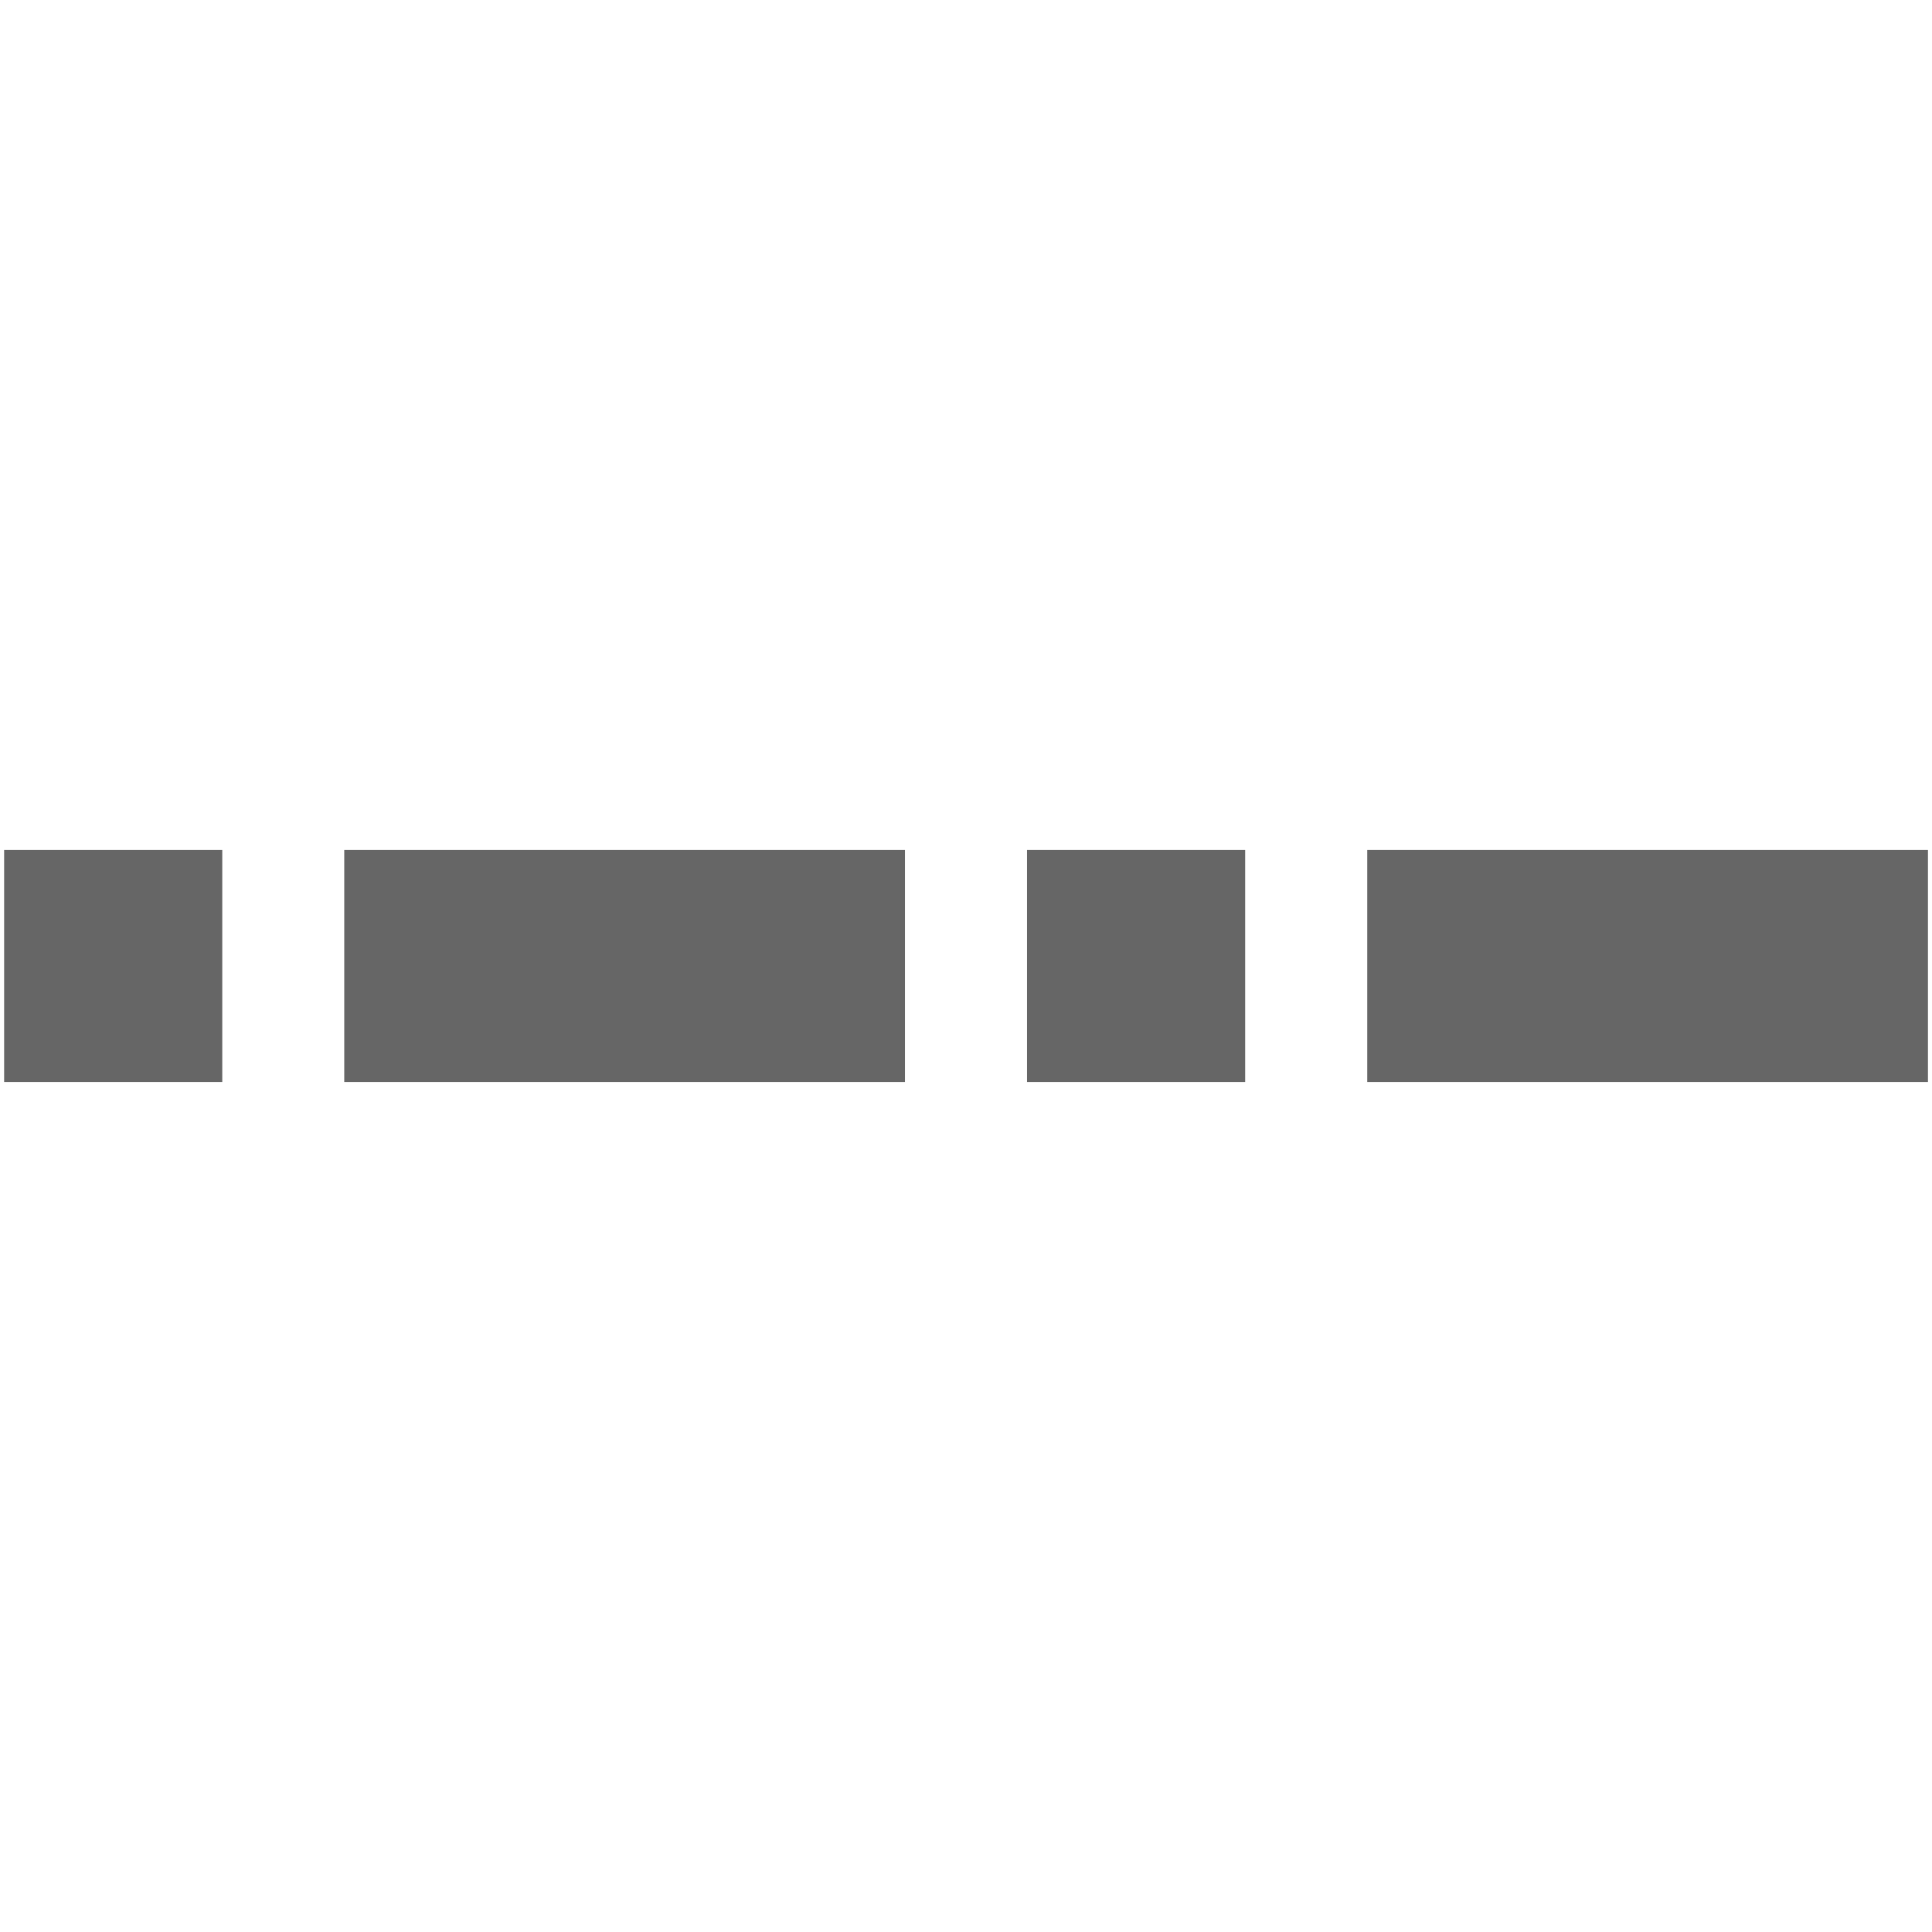
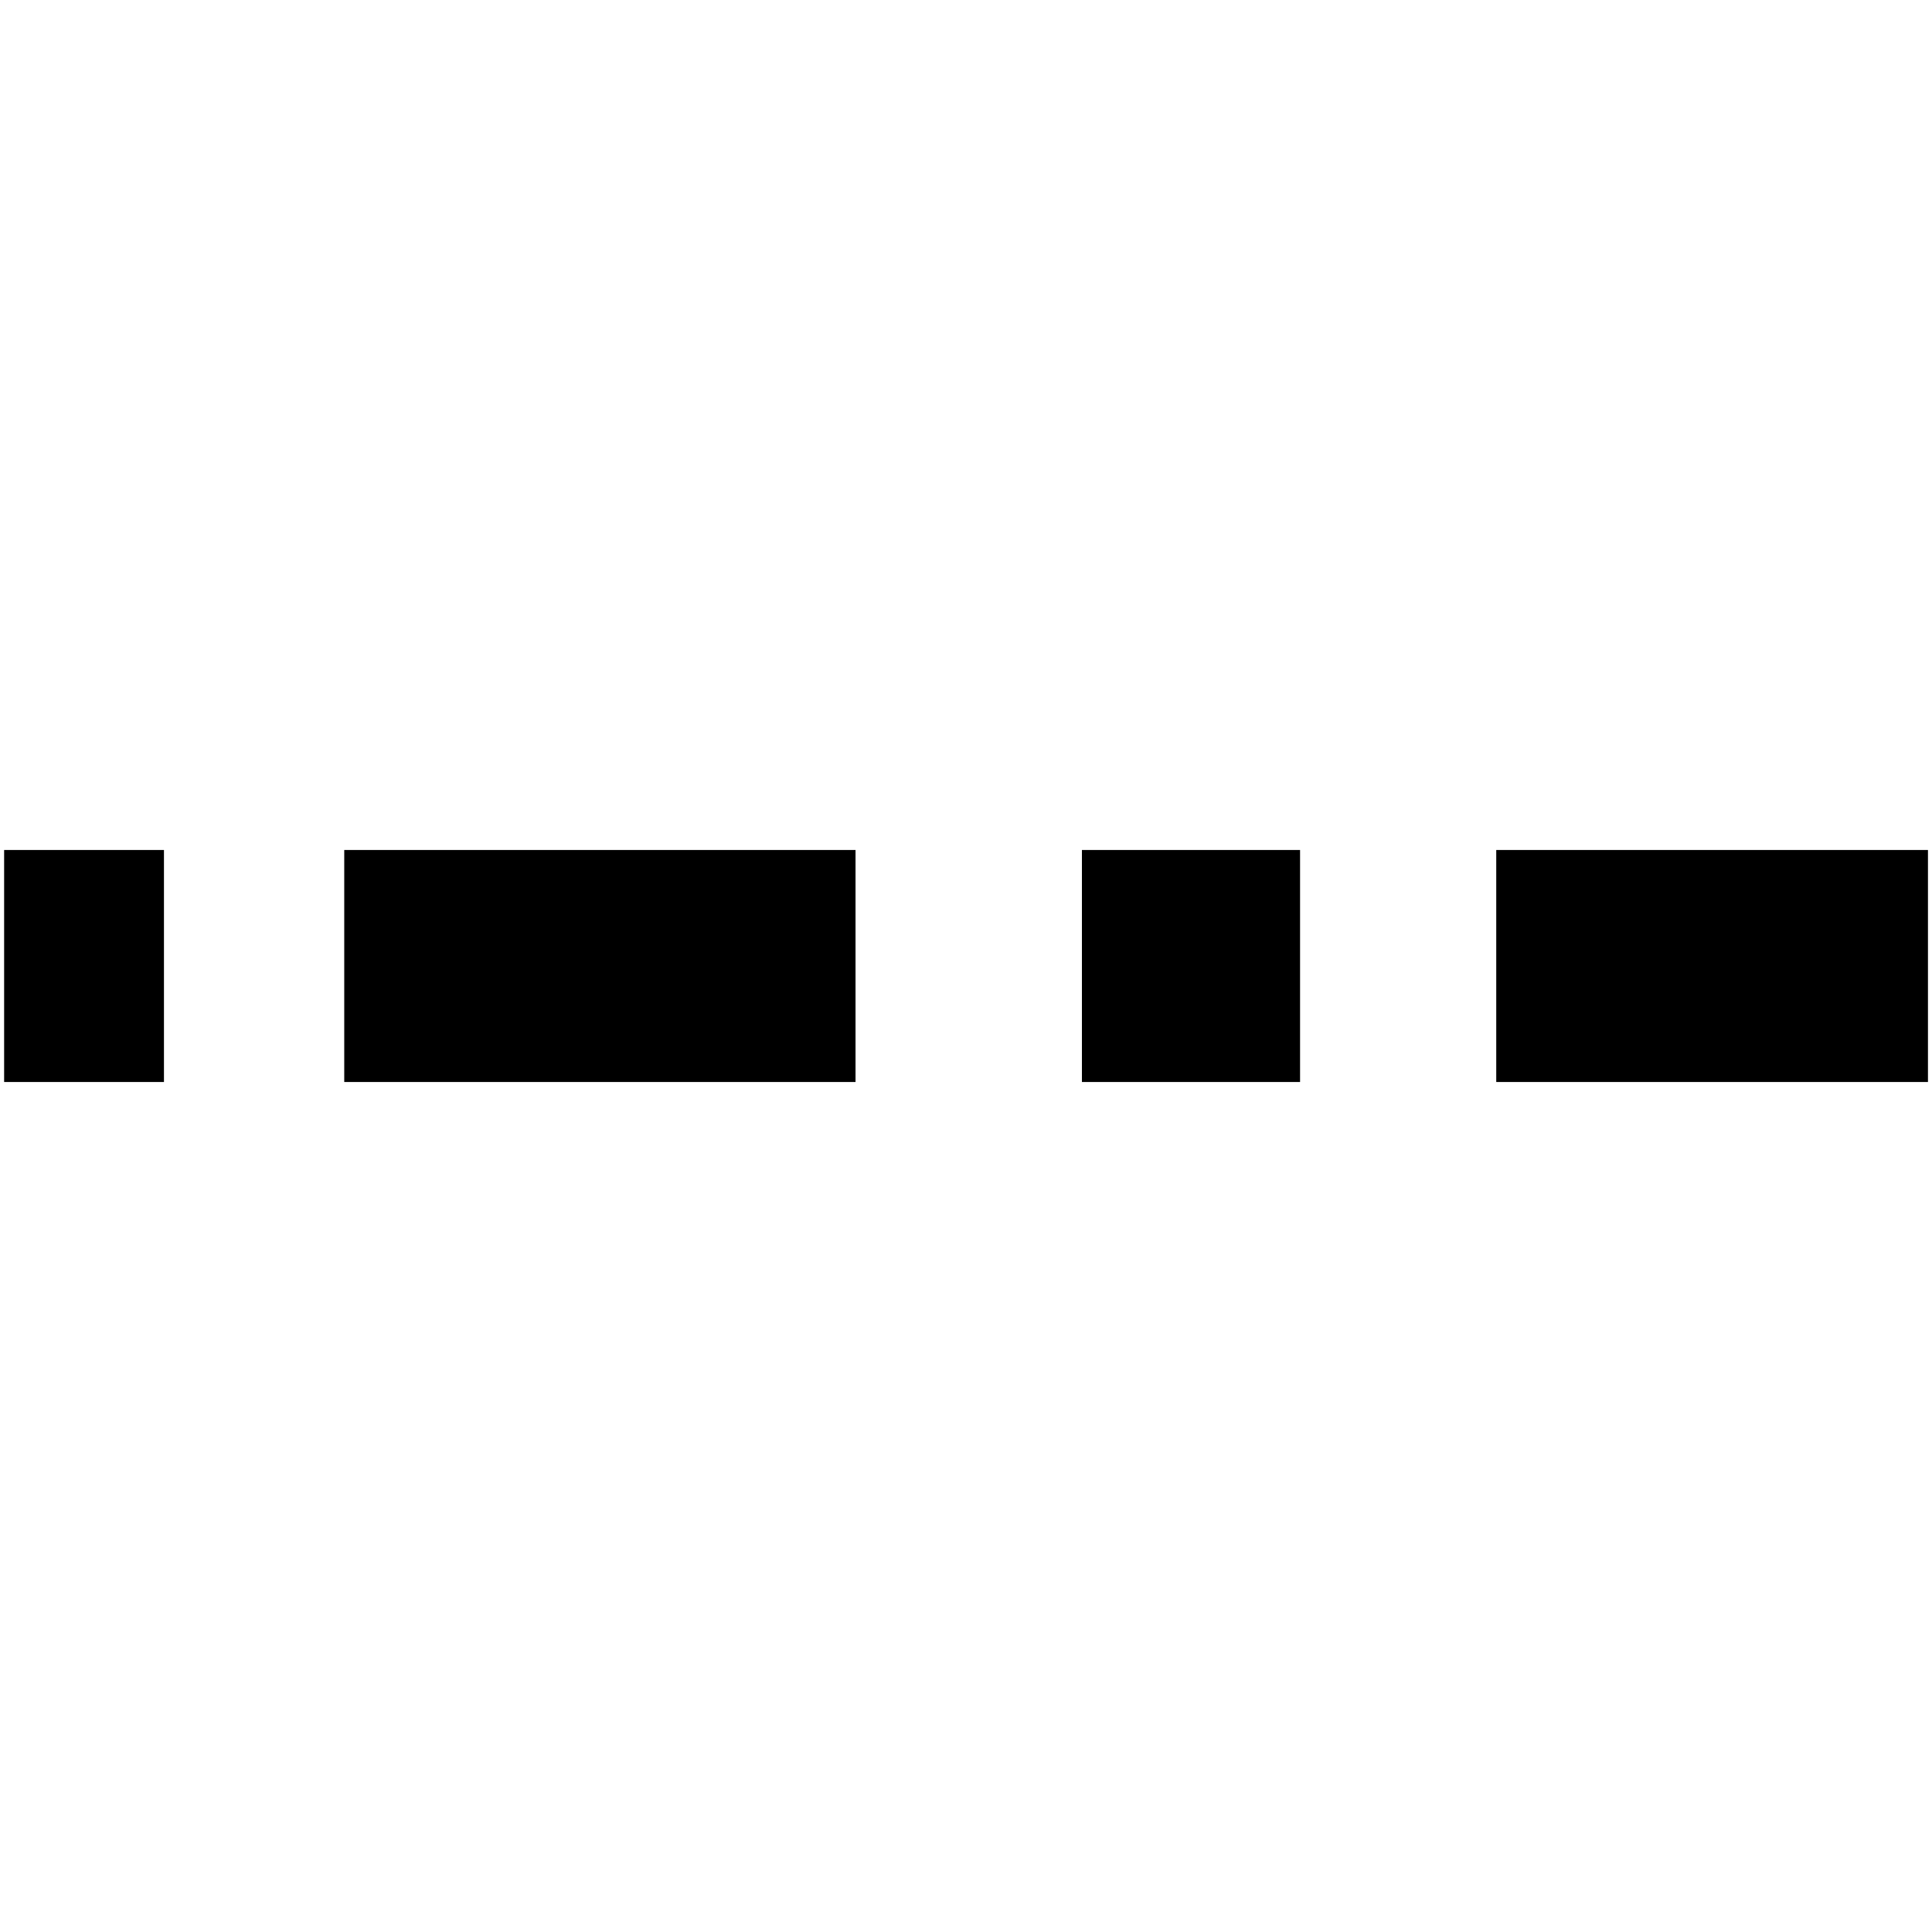
- <svg xmlns="http://www.w3.org/2000/svg" height="22" width="22">
-   <g style="fill:#666;fill-opacity:1">
-     <path style="fill:#666;fill-opacity:1;stroke:#000;stroke-width:0;stroke-linecap:square;stroke-linejoin:miter;stroke-miterlimit:4;stroke-dasharray:none;stroke-opacity:1" d="M4.702 1040.041h6.385v2.642H4.702zm-3.873 0h2.484v2.642H.829zm15.522 0h6.385v2.642h-6.385zm-3.874 0h2.484v2.642h-2.484z" transform="translate(-.782 -1030.362)" />
+ <svg xmlns="http://www.w3.org/2000/svg" height="22" width="22" version="1.1" id="svg6">
+   <defs id="defs10" />
+   <g style="fill:#000000;fill-opacity:1" id="g4">
+     <path style="fill:#000000;fill-opacity:1;stroke:#000000;stroke-width:0;stroke-linecap:square;stroke-linejoin:miter;stroke-miterlimit:4;stroke-dasharray:none;stroke-opacity:1" d="m 4.702,1040.041 h 5.822 v 2.642 H 4.702 Z m -3.873,0 h 1.82 v 2.642 H 0.829 Z m 16.991,0 H 22.736 v 2.642 h -4.916 z m -4.718,0 h 2.484 v 2.642 h -2.484 z" transform="translate(-0.782,-1030.362)" id="path2" />
  </g>
</svg>
